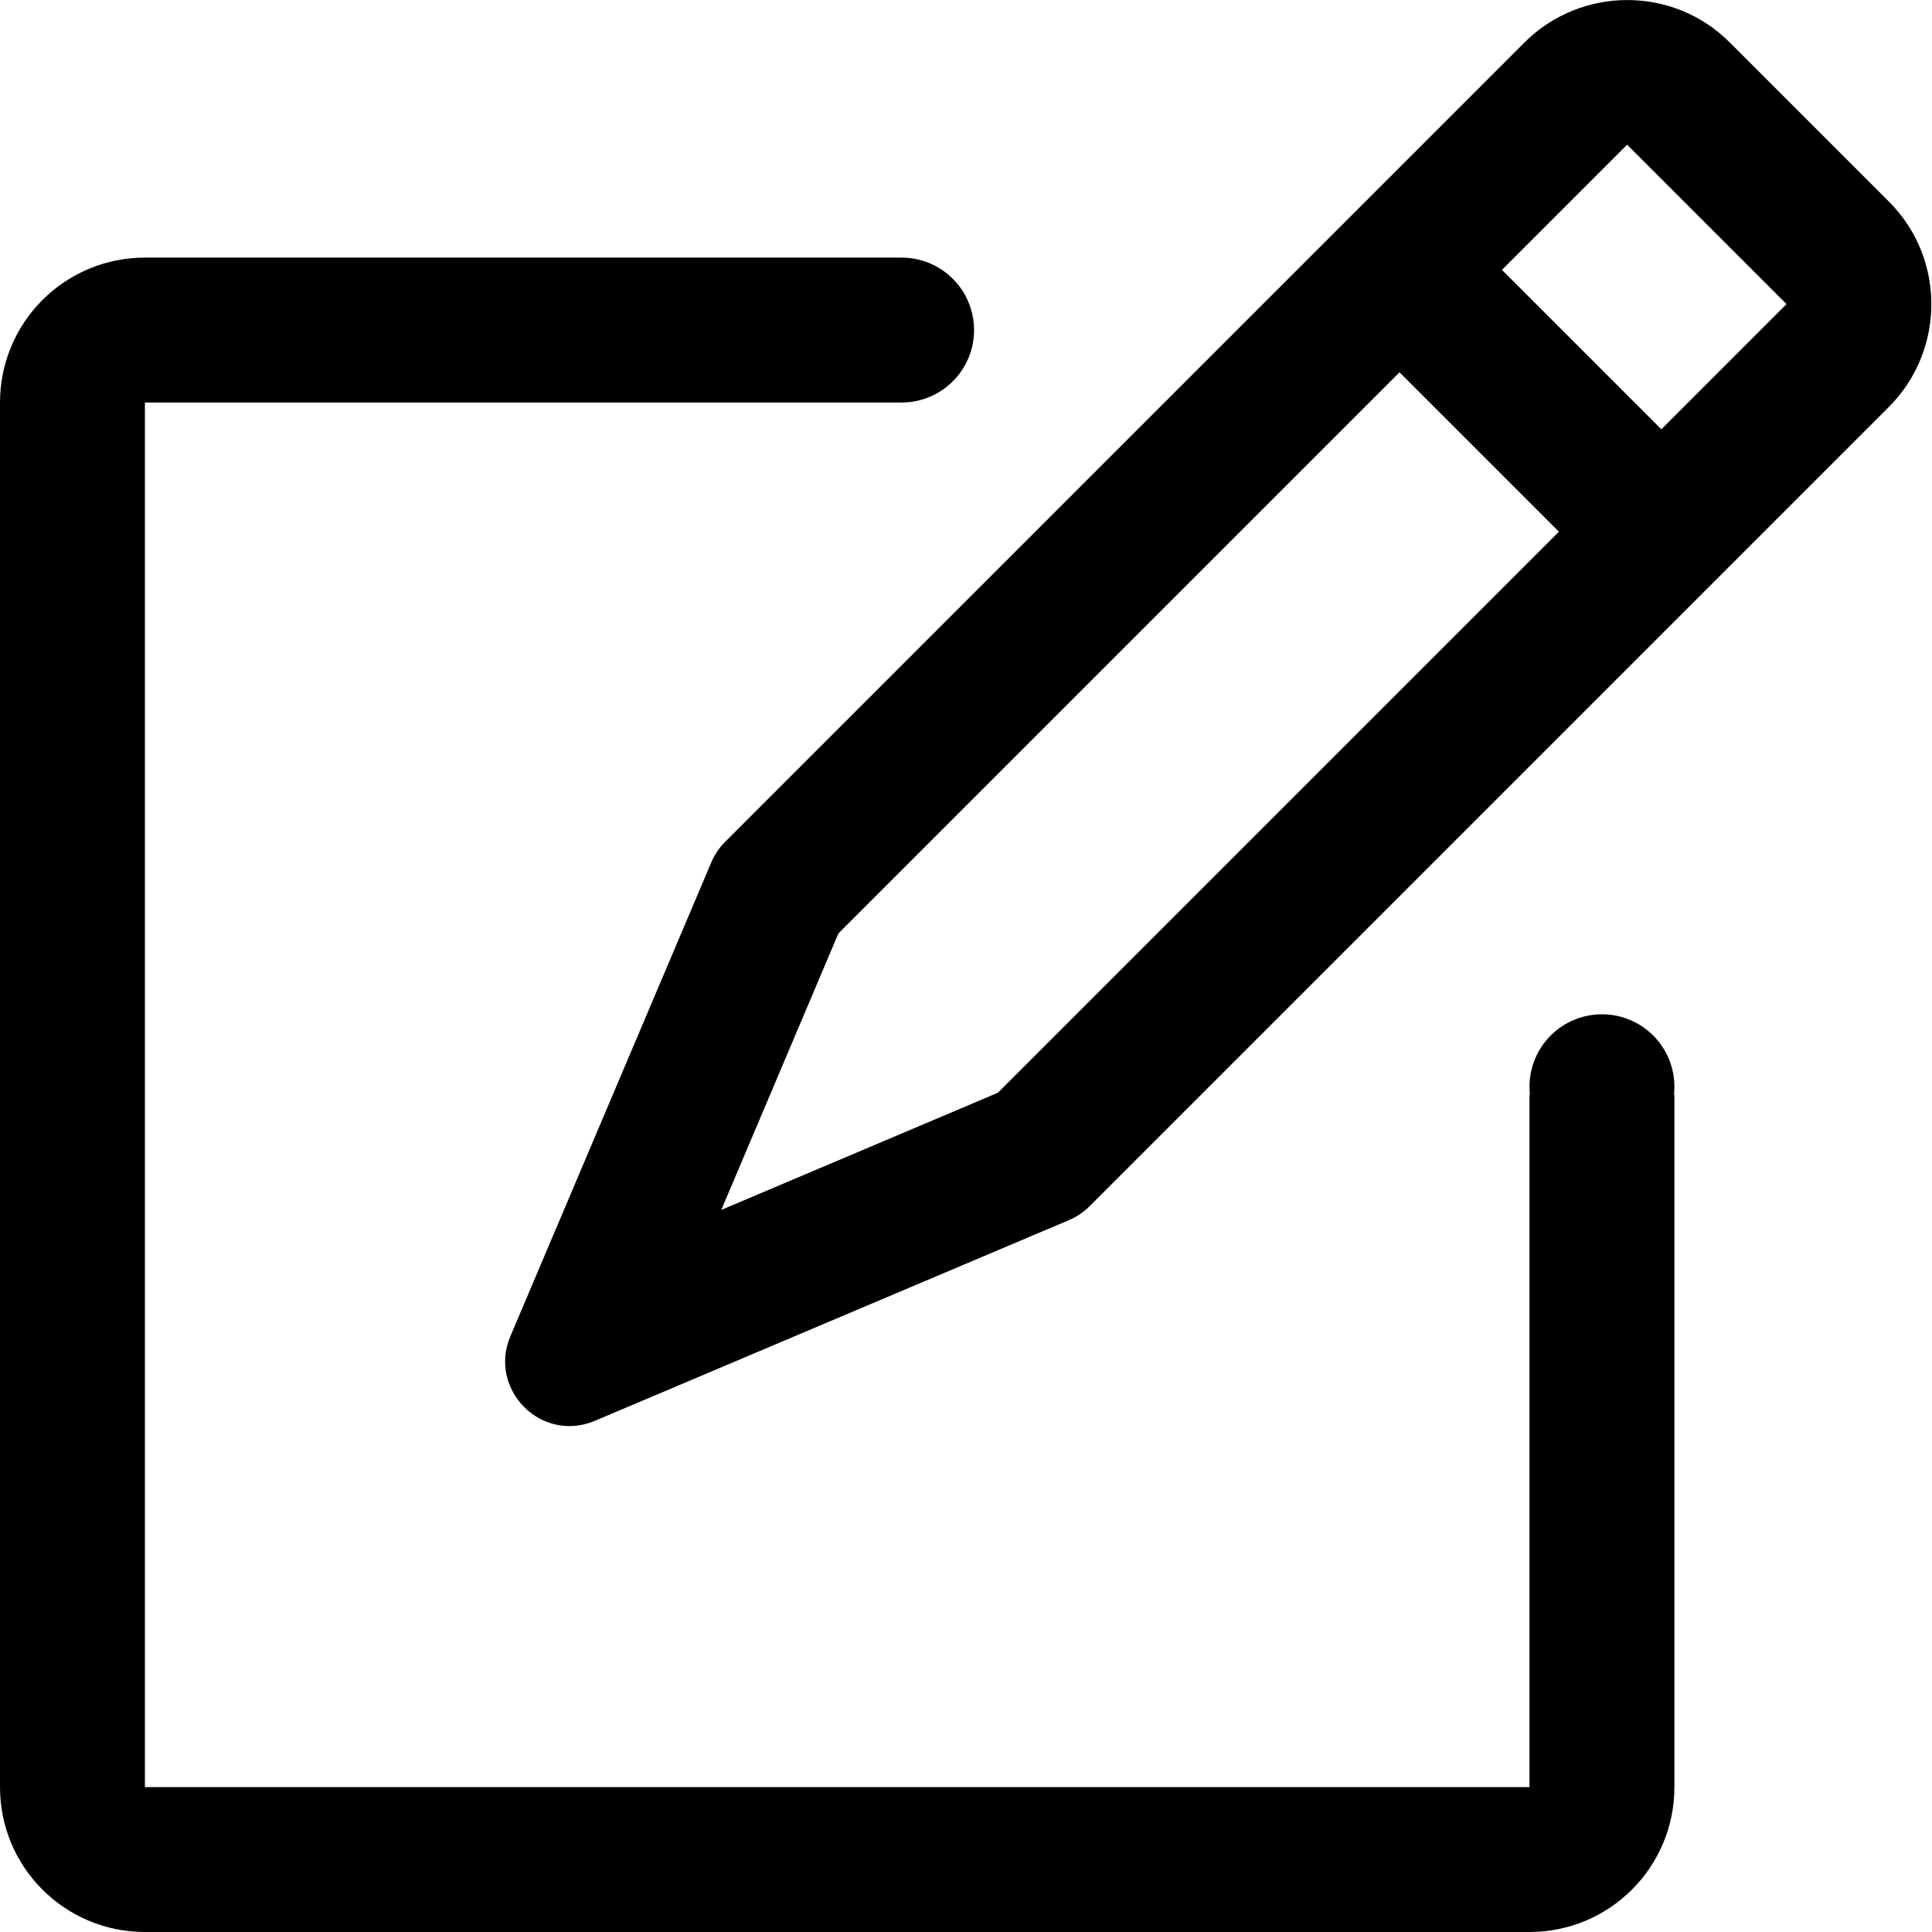
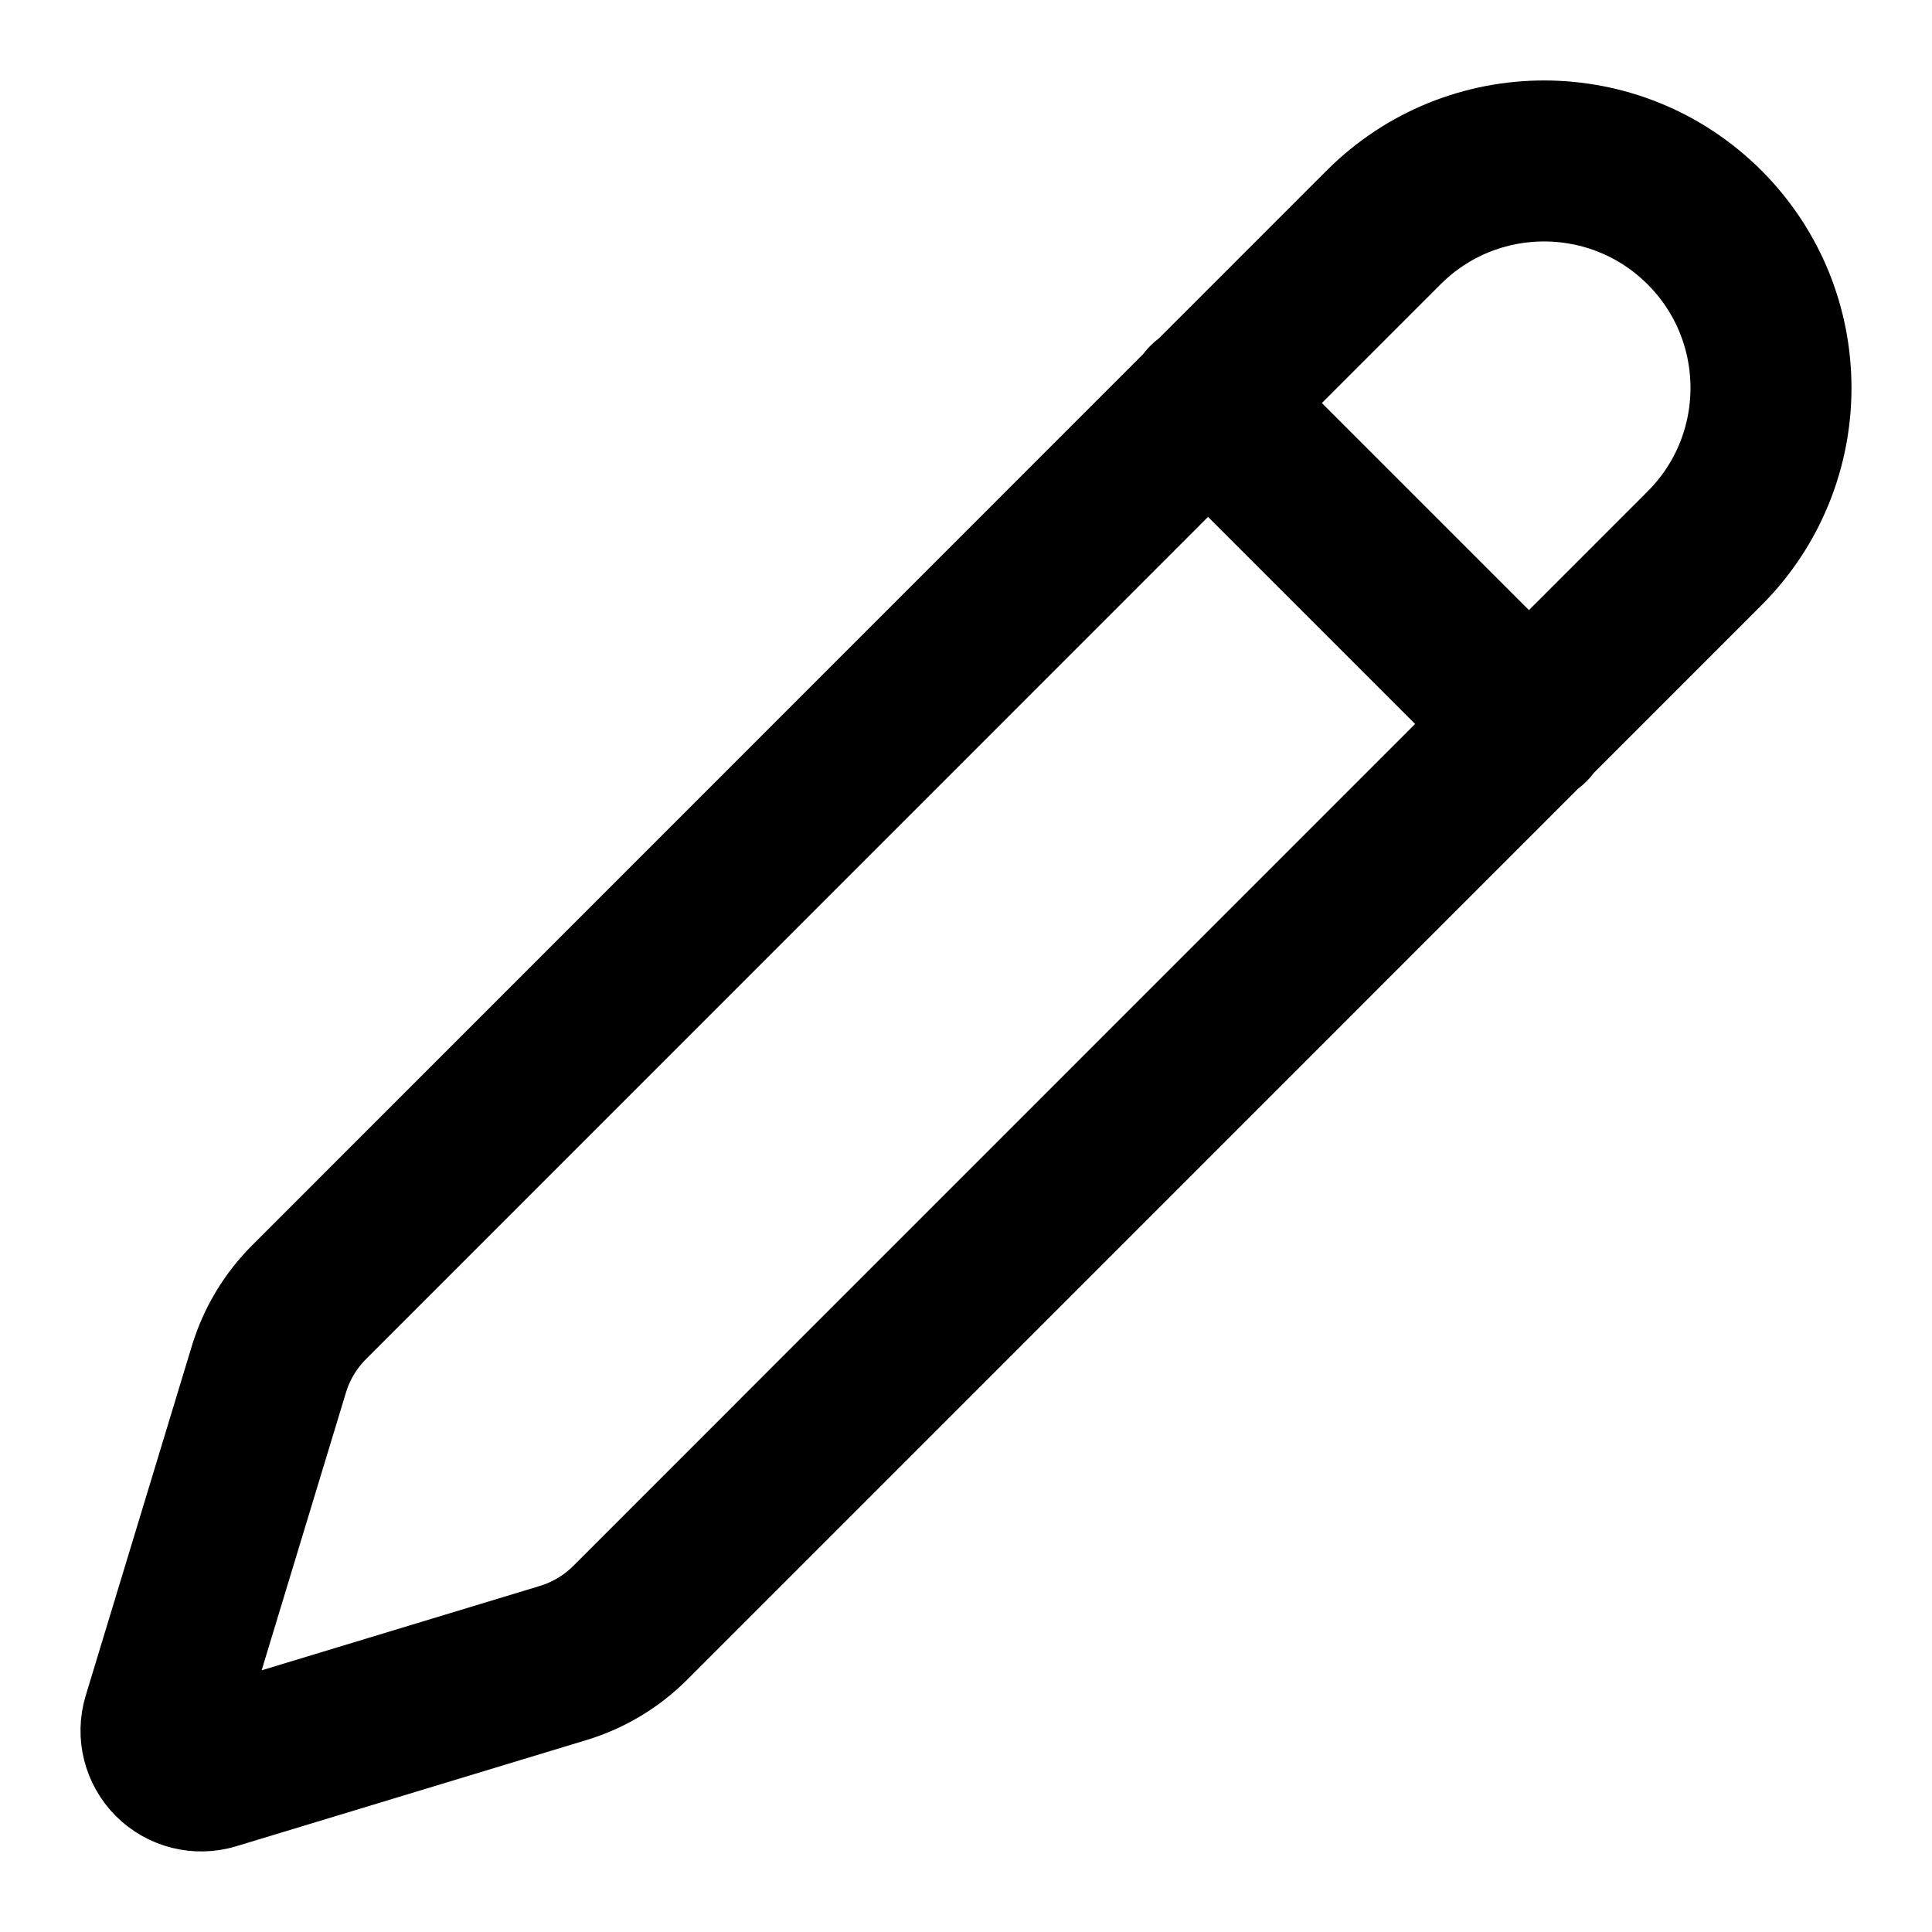
- <svg xmlns="http://www.w3.org/2000/svg" width="128" height="128">
-   <path d="M106.133 67.2a4.797 4.797 0 0 0-4.8 4.8c0 .187.014.36.027.533h-.027V118.4H9.6V26.667h50.133c2.654 0 4.8-2.147 4.8-4.8 0-2.654-2.146-4.8-4.8-4.8H9.6a9.594 9.594 0 0 0-9.6 9.6V118.4c0 5.307 4.293 9.6 9.6 9.6h91.733c5.307 0 9.6-4.293 9.6-9.6V72.533h-.026c.013-.173.026-.346.026-.533 0-2.653-2.146-4.8-4.8-4.8z" />
-   <path d="M125.16 13.373L114.587 2.8c-3.747-3.747-9.854-3.72-13.6.027l-52.96 52.96a4.264 4.264 0 0 0-.907 1.36L33.813 88.533c-.746 1.76-.226 3.534.907 4.68 1.133 1.147 2.92 1.667 4.693.92l31.4-13.293c.507-.213.96-.52 1.36-.907l52.96-52.96c3.747-3.746 3.774-9.853.027-13.6zM66.107 72.4l-18.32 7.76 7.76-18.32L92.72 24.667l10.56 10.56L66.107 72.4zm52.226-52.227l-8.266 8.267-10.56-10.56 8.266-8.267.027-.026 10.56 10.56-.027.026z" />
+ <svg xmlns="http://www.w3.org/2000/svg" viewBox="0 0 24 24">
+   <g fill="none" stroke="currentColor" stroke-width="2" stroke-linecap="round" stroke-linejoin="round">
+     <path fill="none" stroke="currentColor" stroke-linecap="round" stroke-linejoin="round" stroke-width="2" d="M21.174 6.812a1 1 0 0 0-3.986-3.987L3.842 16.174a2 2 0 0 0-.5.83l-1.321 4.352a.5.5 0 0 0 .623.622l4.353-1.32a2 2 0 0 0 .83-.497zM15 5l4 4" />
+   </g>
</svg>
